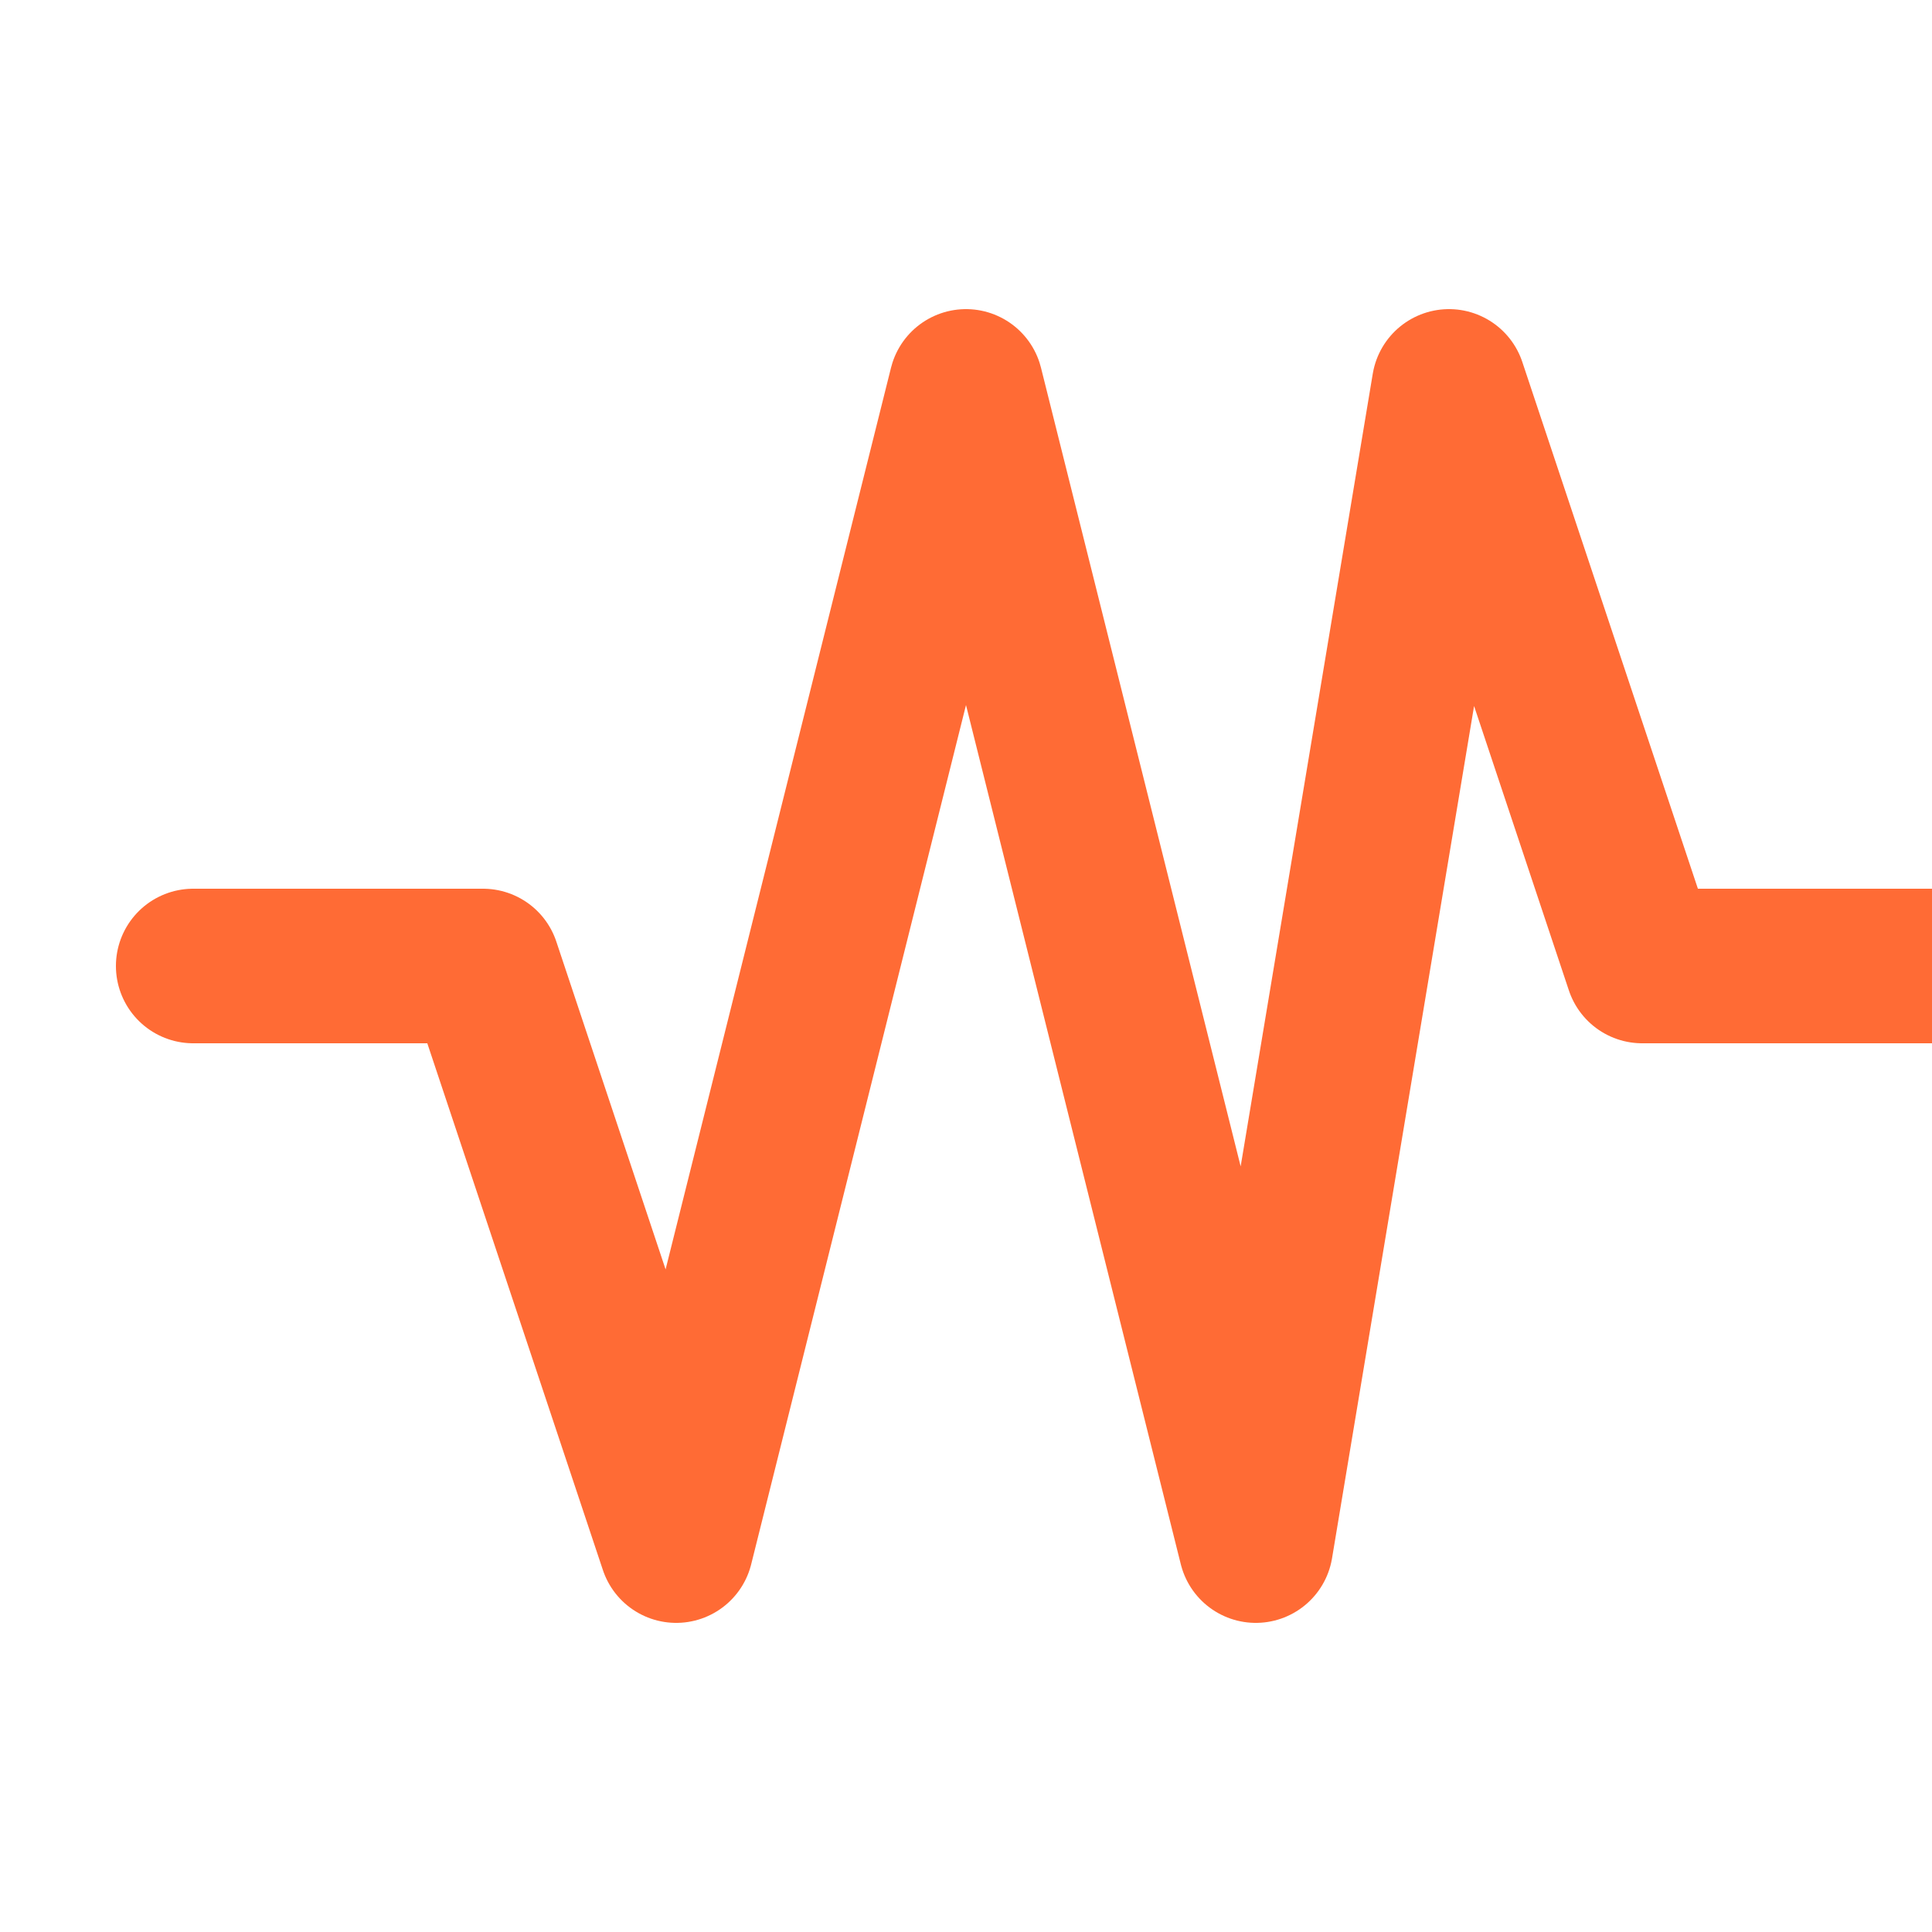
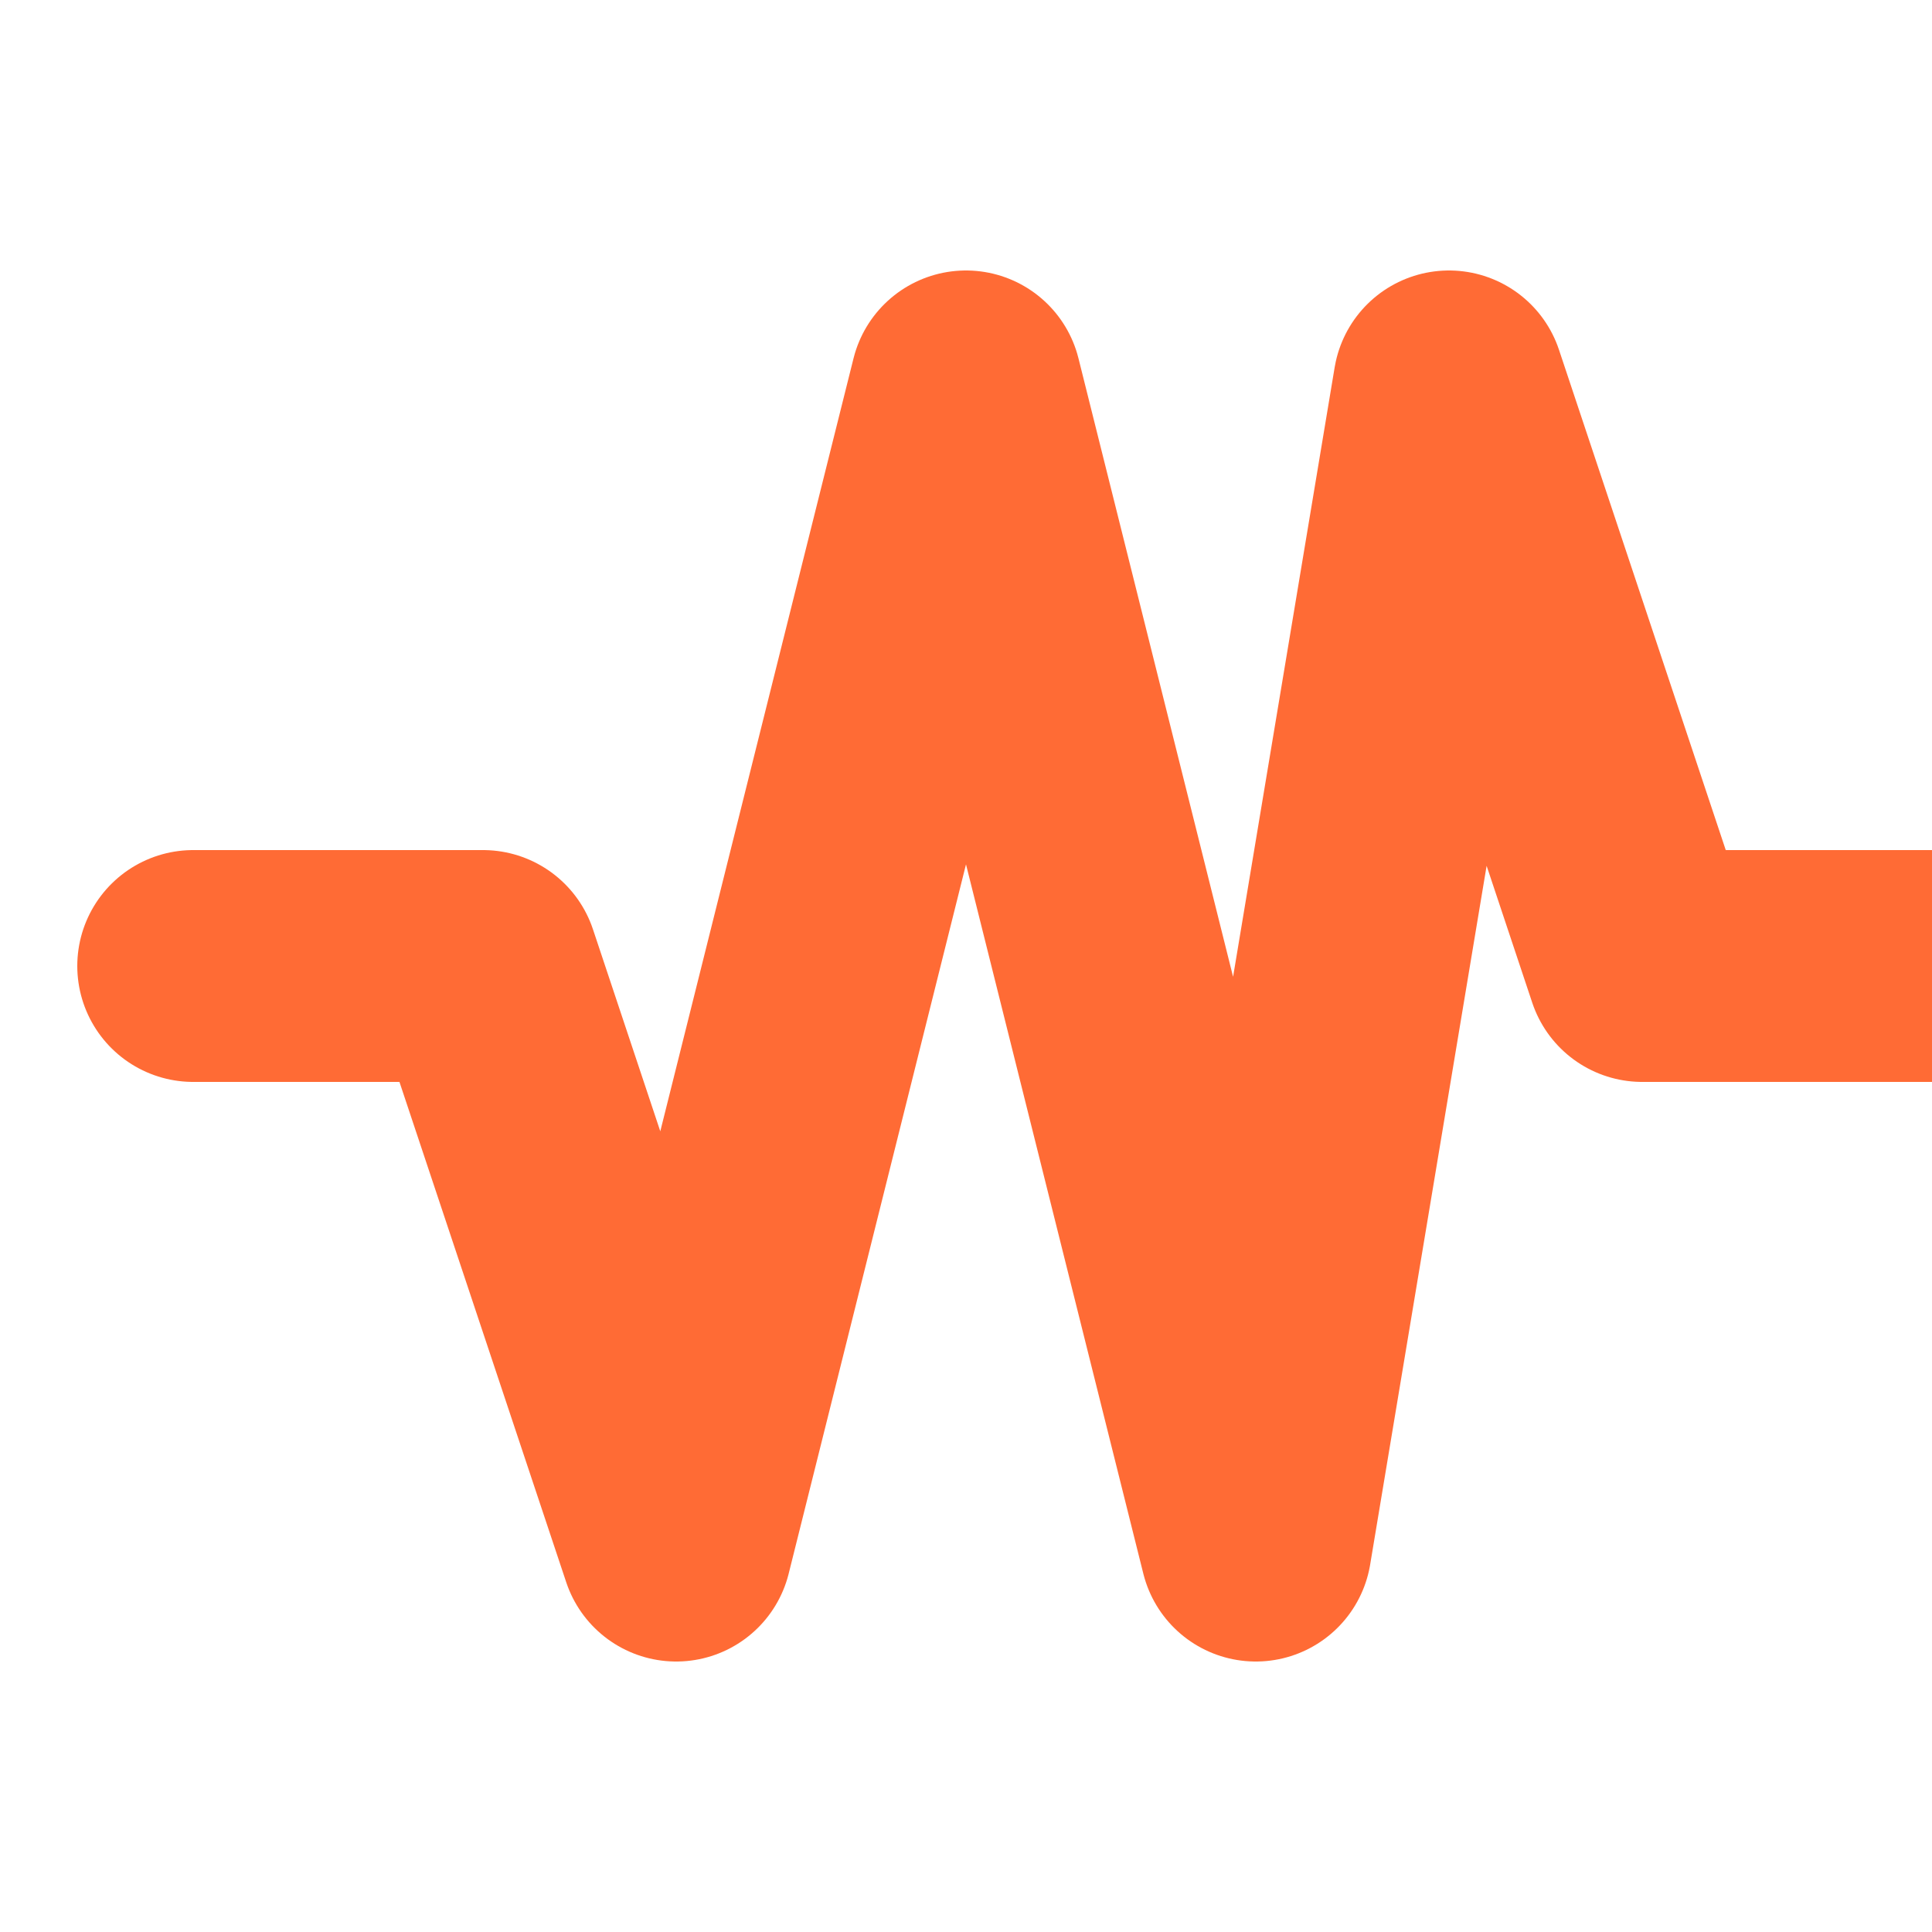
- <svg xmlns="http://www.w3.org/2000/svg" width="100" height="100" viewBox="0 0 100 100" fill="none">
-   <path d="M 10 50 L 25 50 L 35 80 L 50 20 L 65 80 L 75 20 L 85 50 L 100 50" stroke="#FF6B35" stroke-width="8" stroke-linecap="round" stroke-linejoin="round" />
+ <svg xmlns="http://www.w3.org/2000/svg" viewBox="0 0 100 100" fill="none">
+   <path d="M 10 50 L 25 50 L 35 80 L 50 20 L 65 80 L 75 20 L 85 50 L 100 50" stroke="#FF6B35" stroke-width="12" stroke-linecap="round" stroke-linejoin="round" />
</svg>
